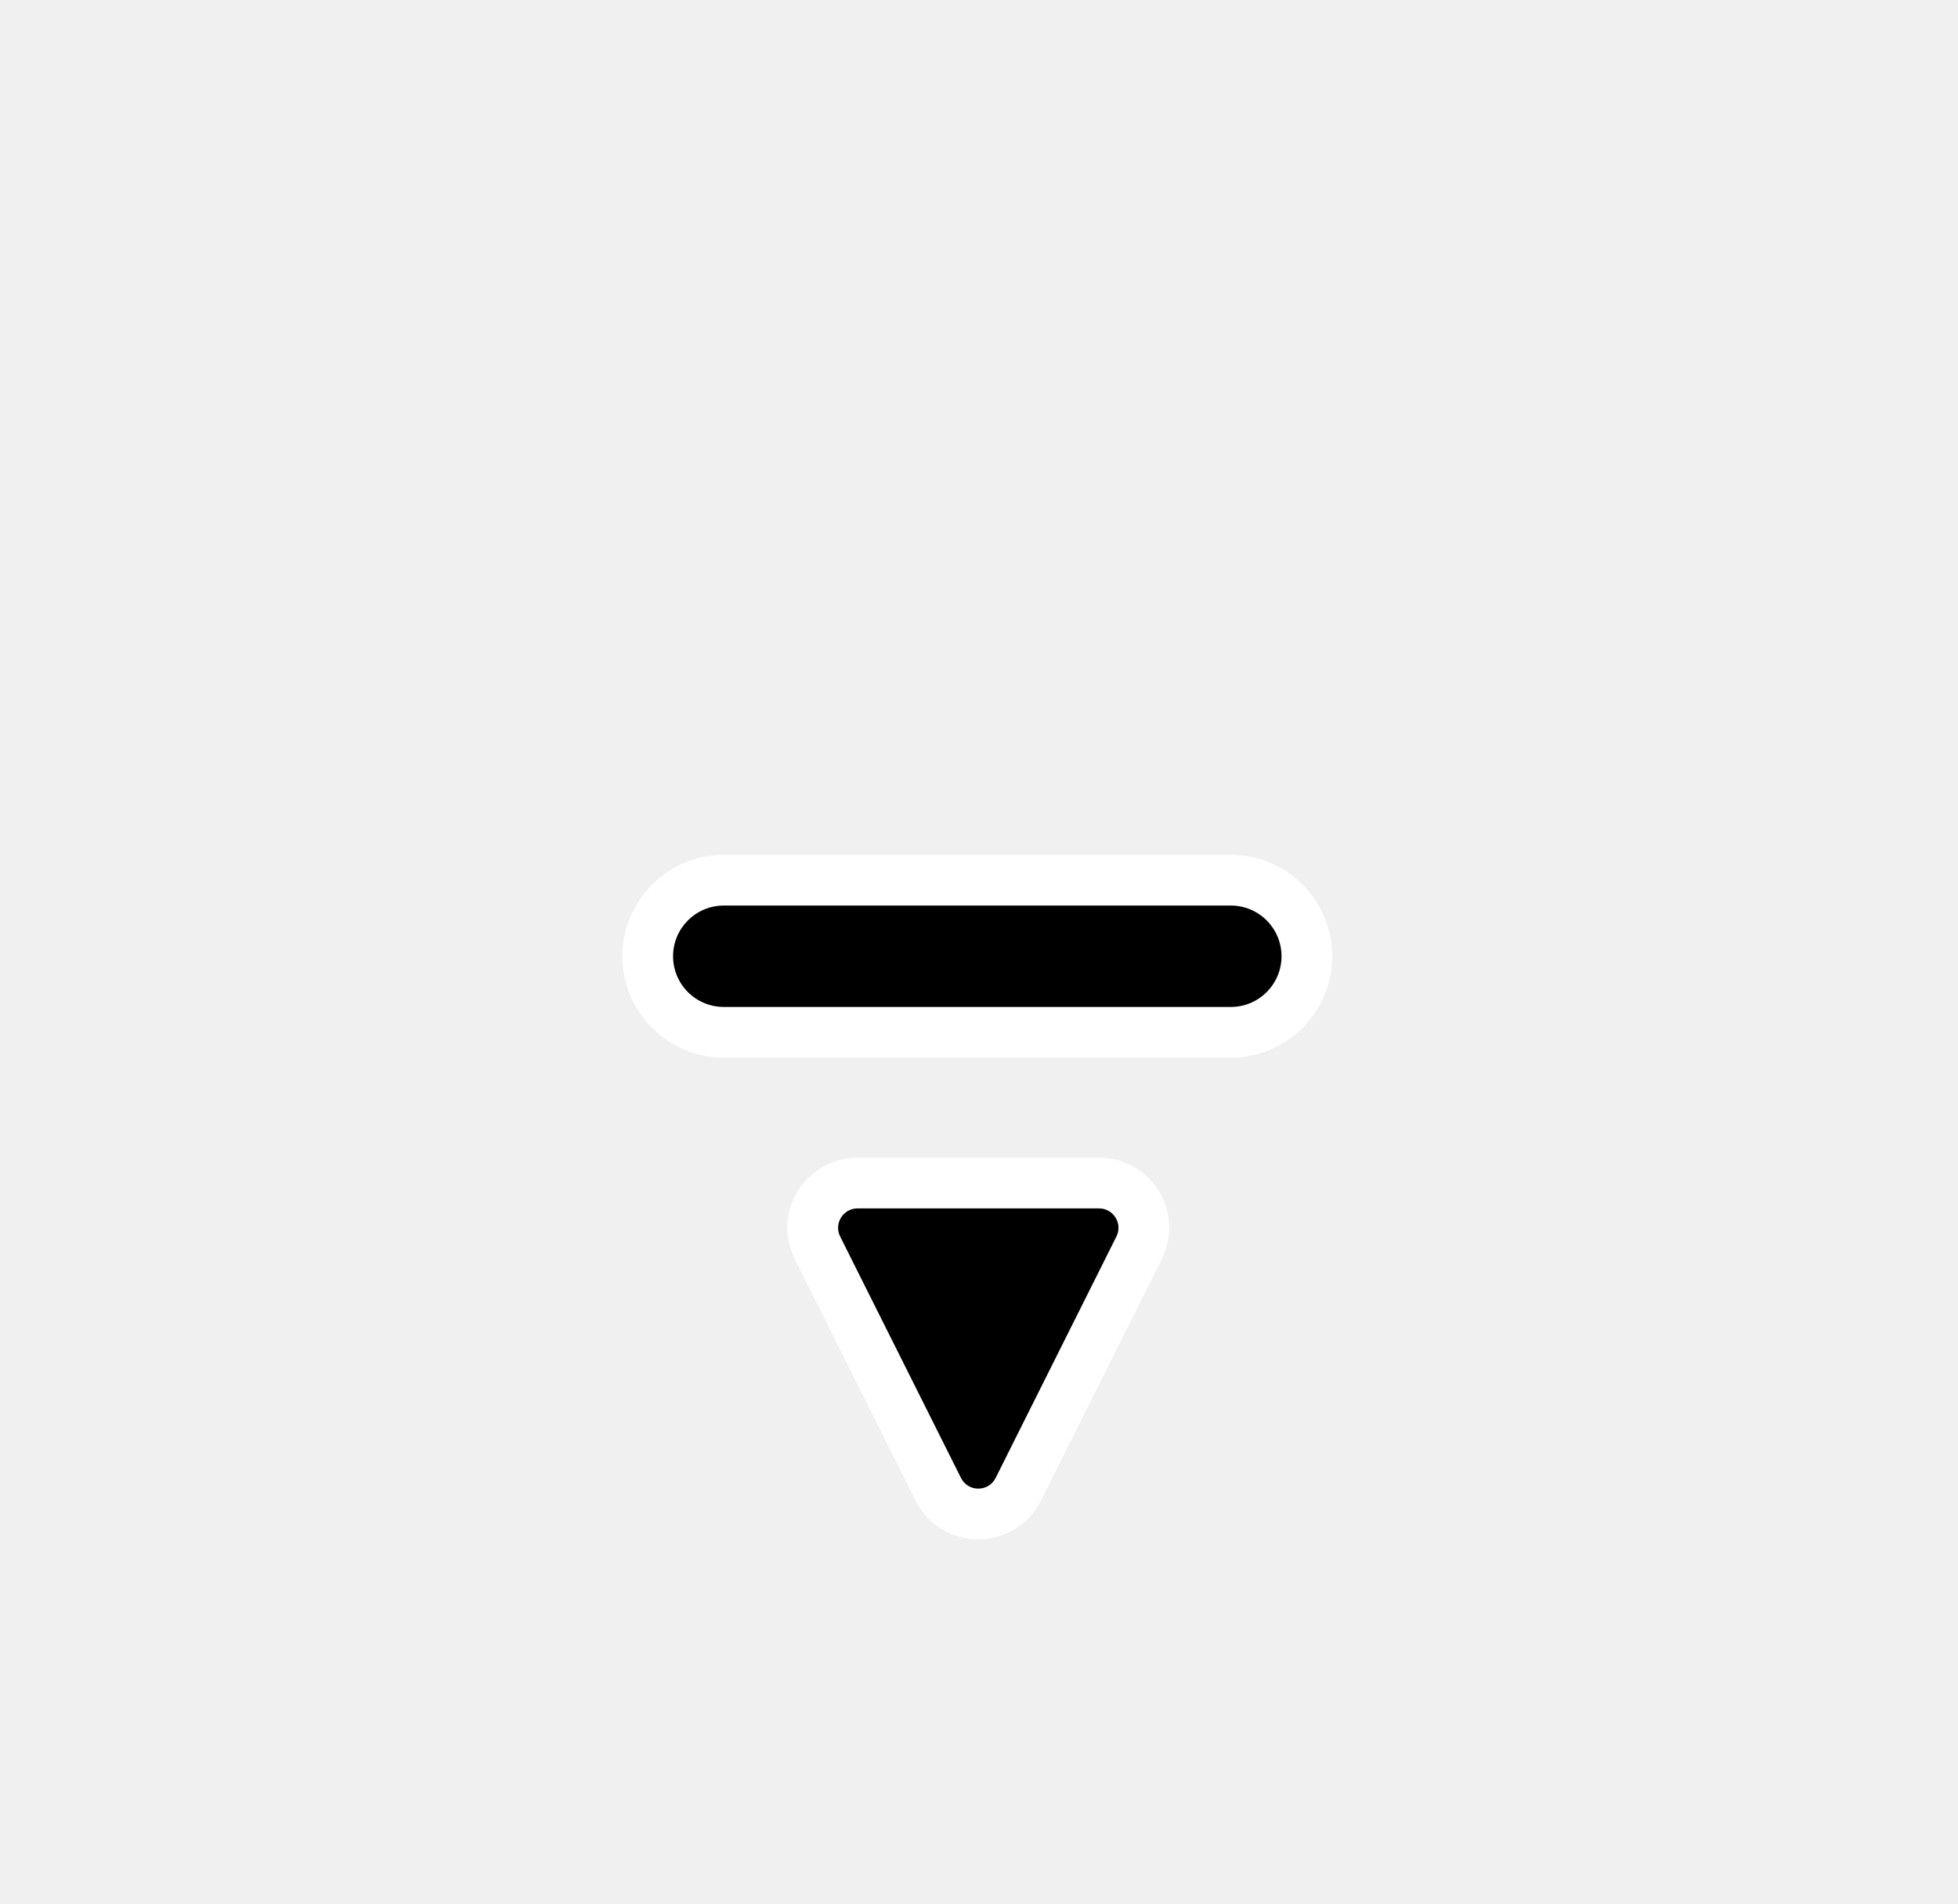
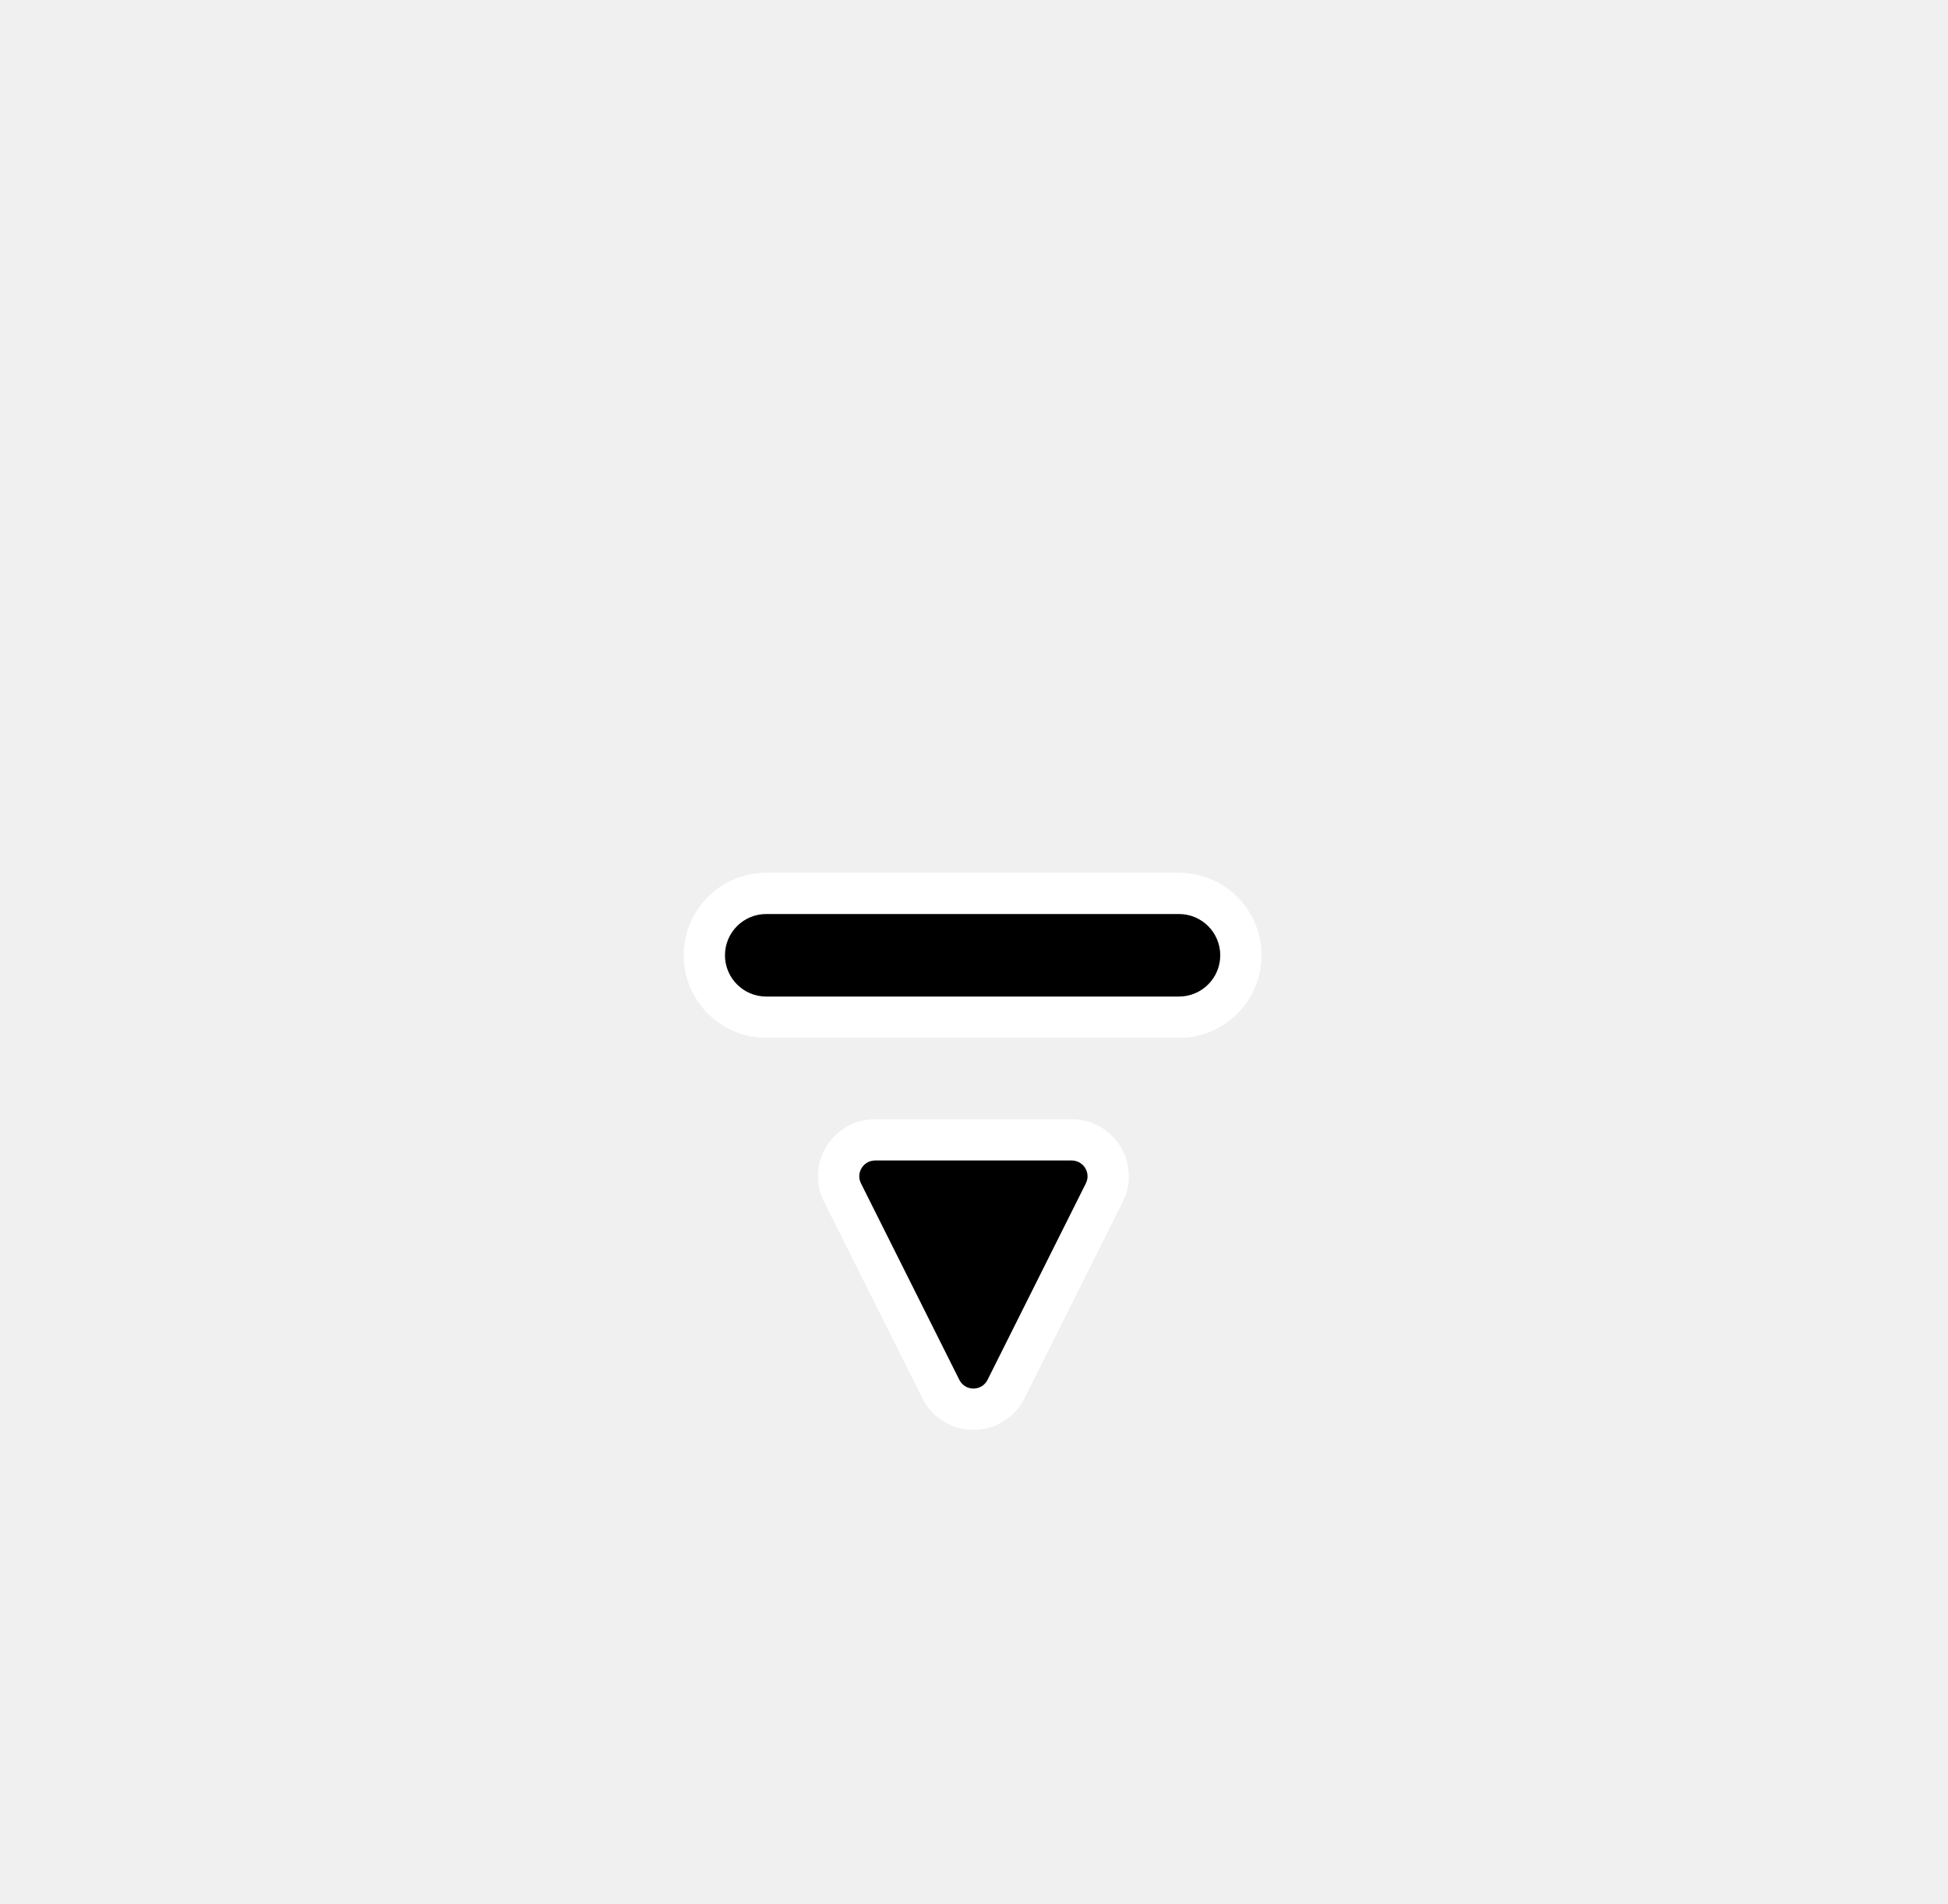
- <svg xmlns="http://www.w3.org/2000/svg" width="36" height="35" viewBox="0 0 36 35" fill="none">
-   <g transform="translate(0.418605 -0.418605) scale(1)">
+ <svg xmlns="http://www.w3.org/2000/svg" width="44" height="43" viewBox="0 0 44 43" fill="none">
+   <g transform="translate(4.418605 3.581395) scale(1)">
    <g transform="translate(-61.69154 -126.4993) scale(0.9322534)" clip-path="url(#clip_r3c2)">
      <path fill-rule="evenodd" clip-rule="evenodd" d="M24.501 21.86L32.884 30.261C33.937 31.317 33.19 33.119 31.699 33.119L30.475 33.119L31.691 36.007C31.904 36.513 31.907 37.073 31.7 37.582C31.492 38.092 31.098 38.49 30.59 38.703C30.334 38.81 30.066 38.864 29.792 38.864C28.961 38.864 28.216 38.369 27.894 37.603L26.616 34.565L25.784 35.303C24.703 36.259 23 35.492 23 34.048V22.481C23 21.697 23.947 21.305 24.501 21.86Z" fill="white" style="fill:white;fill-opacity:1;" />
      <path fill-rule="evenodd" clip-rule="evenodd" d="M24 23.129C24 22.998 24.159 22.932 24.25 23.025L32.158 30.95C32.59 31.382 32.283 32.119 31.674 32.119L28.97 32.118L30.769 36.394C30.996 36.934 30.742 37.555 30.203 37.781C29.662 38.008 29.042 37.755 28.816 37.216L26.998 32.892L25.139 34.539C24.723 34.907 24.081 34.651 24.006 34.127L24 34.026V23.129Z" fill="black" style="fill:black;fill-opacity:1;" />
      <g>
        <path d="M81.046 15.544C81.819 15.64 82.586 15.89 83.304 16.304C86.174 17.961 87.157 21.63 85.5 24.5C83.843 21.63 80.174 20.647 77.304 22.304C76.587 22.718 75.989 23.256 75.519 23.877C75.744 20.221 77.933 17.095 81.046 15.544Z" fill="url(#paint0_linear_1_317)" />
        <path d="M75.519 23.877C75.989 23.256 76.588 22.718 77.304 22.304C80.174 20.647 83.843 21.63 85.5 24.5C82.186 24.5 79.5 27.186 79.5 30.5C79.5 31.328 79.668 32.116 79.971 32.834C77.276 31.042 75.5 27.978 75.5 24.5C75.5 24.291 75.506 24.083 75.519 23.877Z" fill="url(#paint1_linear_1_317)" />
        <path d="M79.971 32.834C79.668 32.116 79.5 31.328 79.5 30.5C79.5 27.186 82.186 24.5 85.5 24.5C83.843 27.37 84.826 31.039 87.696 32.696C88.414 33.11 89.181 33.36 89.954 33.456C88.613 34.124 87.1 34.5 85.5 34.5C83.456 34.5 81.555 33.886 79.971 32.834Z" fill="url(#paint2_linear_1_317)" />
        <path d="M89.954 33.456C89.181 33.36 88.414 33.11 87.696 32.696C84.826 31.039 83.843 27.37 85.5 24.5C87.157 27.37 90.826 28.353 93.696 26.696C94.413 26.282 95.011 25.744 95.481 25.123C95.256 28.779 93.067 31.905 89.954 33.456Z" fill="url(#paint3_linear_1_317)" />
        <path d="M95.481 25.123C95.011 25.744 94.412 26.282 93.696 26.696C90.826 28.353 87.157 27.37 85.5 24.5C88.814 24.5 91.5 21.814 91.5 18.5C91.5 17.672 91.332 16.884 91.029 16.166C93.724 17.958 95.5 21.021 95.5 24.5C95.5 24.709 95.494 24.917 95.481 25.123Z" fill="url(#paint4_linear_1_317)" />
        <path d="M91.029 16.166C91.332 16.884 91.5 17.672 91.5 18.5C91.5 21.814 88.814 24.5 85.5 24.5C87.157 21.63 86.174 17.961 83.304 16.304C82.586 15.89 81.819 15.64 81.046 15.544C82.387 14.876 83.9 14.5 85.5 14.5C87.544 14.5 89.445 15.114 91.029 16.166Z" fill="url(#paint5_linear_1_317)" />
      </g>
      <path fill-rule="evenodd" clip-rule="evenodd" d="M150.315 15.505C150.315 16.249 149.759 16.889 149.023 16.994C148.431 17.079 147.984 17.596 147.984 18.196V28.426C147.984 29.027 148.43 29.544 149.021 29.629C149.756 29.733 150.312 30.374 150.312 31.118C150.309 31.561 150.118 31.974 149.787 32.257C149.458 32.54 149.021 32.668 148.59 32.604C147.807 32.492 147.078 32.161 146.481 31.659C145.883 32.161 145.154 32.492 144.367 32.605C143.94 32.668 143.504 32.541 143.173 32.257C142.842 31.97 142.653 31.558 142.65 31.125C142.65 30.374 143.206 29.733 143.942 29.628C144.536 29.543 144.984 29.026 144.984 28.426V18.196C144.984 17.596 144.537 17.079 143.944 16.994C143.209 16.889 142.654 16.249 142.654 15.505C142.655 15.065 142.846 14.651 143.177 14.366C143.447 14.133 143.796 14.002 144.158 14.002H144.239L144.39 14.021C145.164 14.132 145.889 14.462 146.484 14.964C147.083 14.462 147.812 14.13 148.598 14.018C149.013 13.951 149.455 14.077 149.792 14.366C150.123 14.653 150.312 15.065 150.315 15.498V15.502V15.505Z" fill="white" style="fill:white;fill-opacity:1;" />
      <path fill-rule="evenodd" clip-rule="evenodd" d="M144.087 16.003C145.169 16.158 145.985 17.101 145.985 18.195V28.425C145.985 29.519 145.167 30.462 144.083 30.617C143.836 30.652 143.65 30.867 143.65 31.117C143.651 31.263 143.714 31.401 143.824 31.497C143.935 31.591 144.08 31.635 144.226 31.614C145.148 31.482 145.978 30.943 146.481 30.16C146.985 30.943 147.814 31.482 148.737 31.614C148.879 31.635 149.027 31.591 149.137 31.496C149.248 31.401 149.311 31.263 149.312 31.117C149.312 30.867 149.126 30.652 148.879 30.617C147.799 30.462 146.985 29.52 146.985 28.425V18.195C146.985 17.101 147.801 16.158 148.883 16.003C149.13 15.968 149.316 15.753 149.316 15.503C149.315 15.358 149.251 15.219 149.141 15.123C149.03 15.029 148.885 14.983 148.74 15.006C147.818 15.139 146.988 15.677 146.484 16.46C145.98 15.677 145.151 15.139 144.229 15.006C144.206 15.003 144.182 15.001 144.158 15.001C144.038 15.001 143.921 15.044 143.829 15.123C143.718 15.219 143.655 15.357 143.654 15.504C143.654 15.753 143.84 15.968 144.087 16.003Z" fill="black" style="fill:black;fill-opacity:1;" />
      <path fill-rule="evenodd" clip-rule="evenodd" d="M207.5 17C208.328 17 209 17.672 209 18.5V23H213.5C214.279 23 214.92 23.595 214.993 24.356L215 24.5C215 25.328 214.328 26 213.5 26H209V30.5C209 31.279 208.405 31.92 207.644 31.993L207.5 32C206.672 32 206 31.328 206 30.5V26H201.5C200.721 26 200.08 25.405 200.007 24.644L200 24.5C200 23.672 200.672 23 201.5 23H206V18.5C206 17.721 206.595 17.08 207.356 17.007L207.5 17Z" fill="white" style="fill:white;fill-opacity:1;" />
      <path fill-rule="evenodd" clip-rule="evenodd" d="M207.5 18C207.776 18 208 18.224 208 18.5V24H213.5C213.745 24 213.95 24.177 213.992 24.41L214 24.5C214 24.776 213.776 25 213.5 25H208V30.5C208 30.745 207.823 30.95 207.59 30.992L207.5 31C207.224 31 207 30.776 207 30.5V25H201.5C201.255 25 201.05 24.823 201.008 24.59L201 24.5C201 24.224 201.224 24 201.5 24H207V18.5C207 18.255 207.177 18.05 207.41 18.008L207.5 18Z" fill="#232020" style="fill:#232020;fill:color(display-p3 0.137 0.126 0.126);fill-opacity:1;" />
      <g clip-path="url(#clip0_1_317)">
        <path fill-rule="evenodd" clip-rule="evenodd" d="M268.501 21.86L276.884 30.261C277.937 31.317 277.19 33.119 275.699 33.119L272.252 33.118L269.784 35.303C268.703 36.259 267 35.492 267 34.048V22.481C267 21.697 267.947 21.305 268.501 21.86Z" fill="white" style="fill:white;fill-opacity:1;" />
        <path fill-rule="evenodd" clip-rule="evenodd" d="M268 23.129V34.026C268 34.616 268.697 34.93 269.139 34.539L271.874 32.118L275.674 32.119C276.284 32.119 276.59 31.382 276.159 30.95L268.251 23.025C268.159 22.932 268 22.998 268 23.129Z" fill="black" style="fill:black;fill-opacity:1;" />
        <path fill-rule="evenodd" clip-rule="evenodd" d="M281.889 50.119H274.11C272.945 50.119 272 49.174 272 48.008V37.23C272 36.064 272.945 35.119 274.11 35.119H281.889C283.055 35.119 284 36.064 284 37.23V48.008C284 49.174 283.055 50.119 281.889 50.119Z" fill="white" style="fill:white;fill-opacity:1;" />
        <path fill-rule="evenodd" clip-rule="evenodd" d="M281.75 49.119H274.25C273.56 49.119 273 48.559 273 47.869V37.369C273 36.679 273.56 36.119 274.25 36.119H281.75C282.44 36.119 283 36.679 283 37.369V47.869C283 48.559 282.44 49.119 281.75 49.119Z" fill="black" style="fill:black;fill-opacity:1;" />
        <path fill-rule="evenodd" clip-rule="evenodd" d="M280.5 39.119H275.5C275.224 39.119 275 38.895 275 38.619C275 38.343 275.224 38.119 275.5 38.119H280.5C280.776 38.119 281 38.343 281 38.619C281 38.895 280.776 39.119 280.5 39.119Z" fill="white" style="fill:white;fill-opacity:1;" />
        <path fill-rule="evenodd" clip-rule="evenodd" d="M280.5 47.119H275.5C275.224 47.119 275 46.895 275 46.619C275 46.343 275.224 46.119 275.5 46.119H280.5C280.776 46.119 281 46.343 281 46.619C281 46.895 280.776 47.119 280.5 47.119Z" fill="white" style="fill:white;fill-opacity:1;" />
        <path fill-rule="evenodd" clip-rule="evenodd" d="M281.061 44.119H274.938C274.42 44.119 274 43.699 274 43.18V42.058C274 41.539 274.42 41.119 274.938 41.119H281.061C281.579 41.119 282 41.539 282 42.058V43.18C282 43.699 281.579 44.119 281.061 44.119Z" fill="white" style="fill:white;fill-opacity:1;" />
        <path fill-rule="evenodd" clip-rule="evenodd" d="M278.5 43.119H275.5C275.224 43.119 275 42.895 275 42.619C275 42.343 275.224 42.119 275.5 42.119H278.5C278.776 42.119 279 42.343 279 42.619C279 42.895 278.776 43.119 278.5 43.119Z" fill="black" style="fill:black;fill-opacity:1;" />
      </g>
      <path fill-rule="evenodd" clip-rule="evenodd" d="M32 91C32 94.866 28.866 98 25 98C21.134 98 18 94.866 18 91C18 87.134 21.134 84 25 84C28.866 84 32 87.134 32 91Z" fill="black" style="fill:black;fill-opacity:1;" />
      <path fill-rule="evenodd" clip-rule="evenodd" d="M30.253 91C30.253 93.901 27.901 96.253 25 96.253C22.098 96.253 19.747 93.901 19.747 91C19.747 88.099 22.098 85.747 25 85.747C27.901 85.747 30.253 88.099 30.253 91Z" fill="white" style="fill:white;fill-opacity:1;" />
      <path fill-rule="evenodd" clip-rule="evenodd" d="M21.5 91C21.5 90.448 21.948 90 22.5 90H27.5C28.052 90 28.5 90.448 28.5 91C28.5 91.552 28.052 92 27.5 92H22.5C21.948 92 21.5 91.552 21.5 91ZM34.931 100.932C35.322 100.542 35.322 99.908 34.931 99.518L30.189 94.776L28.776 96.19L33.517 100.932C33.907 101.322 34.541 101.322 34.931 100.932Z" fill="black" style="fill:black;fill-opacity:1;" />
      <path fill-rule="evenodd" clip-rule="evenodd" d="M93 91C93 94.866 89.866 98 86 98C82.134 98 79 94.866 79 91C79 87.134 82.134 84 86 84C89.866 84 93 87.134 93 91Z" fill="black" style="fill:black;fill-opacity:1;" />
      <path fill-rule="evenodd" clip-rule="evenodd" d="M91.253 91C91.253 93.901 88.901 96.253 86 96.253C83.098 96.253 80.747 93.901 80.747 91C80.747 88.099 83.098 85.747 86 85.747C88.901 85.747 91.253 88.099 91.253 91Z" fill="white" style="fill:white;fill-opacity:1;" />
      <path fill-rule="evenodd" clip-rule="evenodd" d="M86 94.5C85.448 94.5 85 94.052 85 93.5V88.5C85 87.948 85.448 87.5 86 87.5C86.552 87.5 87 87.948 87 88.5V93.5C87 94.052 86.552 94.5 86 94.5Z" fill="black" style="fill:black;fill-opacity:1;" />
      <path fill-rule="evenodd" clip-rule="evenodd" d="M82.5 91C82.5 90.448 82.948 90 83.5 90H88.5C89.052 90 89.5 90.448 89.5 91C89.5 91.552 89.052 92 88.5 92H83.5C82.948 92 82.5 91.552 82.5 91Z" fill="black" style="fill:black;fill-opacity:1;" />
      <path fill-rule="evenodd" clip-rule="evenodd" d="M95.931 100.932C96.322 100.542 96.322 99.908 95.931 99.518L91.189 94.776L89.775 96.19L94.517 100.932C94.907 101.322 95.541 101.322 95.931 100.932Z" fill="black" style="fill:black;fill-opacity:1;" />
      <path fill-rule="evenodd" clip-rule="evenodd" d="M149.301 105.942C150.359 105.942 151.279 105.722 152.059 105.281C152.841 104.84 153.445 104.195 153.87 103.343C154.296 102.491 154.509 101.449 154.509 100.214V98.564C154.509 97.797 154.389 97.208 154.149 96.794C153.909 96.381 153.563 96.174 153.114 96.174V97.268C153.114 97.42 153.063 97.542 152.963 97.633C152.862 97.724 152.749 97.769 152.621 97.769C152.487 97.769 152.37 97.724 152.27 97.633C152.169 97.542 152.119 97.42 152.119 97.268V95.909C152.119 95.636 152.049 95.424 151.91 95.275C151.769 95.126 151.572 95.052 151.316 95.052C151.116 95.052 150.918 95.095 150.724 95.18V96.913C150.724 97.071 150.673 97.195 150.573 97.287C150.472 97.378 150.359 97.423 150.231 97.423C150.097 97.423 149.98 97.378 149.88 97.287C149.779 97.195 149.729 97.071 149.729 96.913V94.906C149.729 94.639 149.658 94.427 149.515 94.272C149.372 94.117 149.179 94.039 148.936 94.039C148.729 94.039 148.528 94.085 148.334 94.176V96.566C148.334 96.706 148.287 96.825 148.192 96.922C148.098 97.019 147.978 97.068 147.832 97.068C147.692 97.068 147.575 97.019 147.481 96.922C147.387 96.825 147.339 96.706 147.339 96.566V89.981C147.339 89.756 147.277 89.575 147.152 89.438C147.028 89.301 146.859 89.233 146.646 89.233C146.433 89.233 146.262 89.301 146.131 89.438C146 89.575 145.935 89.756 145.935 89.981V99.257C145.935 99.452 145.877 99.611 145.762 99.736C145.646 99.86 145.5 99.922 145.324 99.922C145.165 99.922 145.024 99.883 144.9 99.804C144.775 99.725 144.67 99.579 144.585 99.366L143.363 96.575C143.211 96.21 142.982 96.028 142.679 96.028C142.484 96.028 142.326 96.09 142.204 96.215C142.082 96.339 142.022 96.49 142.022 96.666C142.022 96.812 142.049 96.958 142.104 97.104L143.737 101.701C144.271 103.191 145.014 104.269 145.962 104.939C146.911 105.608 148.024 105.942 149.301 105.942ZM149.265 107C147.707 107 146.383 106.583 145.292 105.751C144.2 104.918 143.366 103.68 142.788 102.038L141.155 97.432C141.106 97.287 141.069 97.135 141.041 96.976C141.014 96.818 141 96.675 141 96.548C141 96.073 141.158 95.706 141.475 95.444C141.79 95.183 142.162 95.052 142.587 95.052C142.898 95.052 143.177 95.142 143.427 95.321C143.676 95.5 143.876 95.77 144.029 96.128L144.749 97.907C144.767 97.949 144.795 97.97 144.831 97.97C144.88 97.97 144.904 97.943 144.904 97.889V90.044C144.904 89.491 145.068 89.052 145.397 88.726C145.725 88.401 146.141 88.238 146.646 88.238C147.145 88.238 147.557 88.401 147.882 88.726C148.207 89.052 148.37 89.491 148.37 90.044V93.155C148.607 93.088 148.838 93.054 149.064 93.054C149.453 93.054 149.784 93.156 150.058 93.36C150.331 93.564 150.523 93.842 150.633 94.195C150.912 94.098 151.186 94.049 151.454 94.049C151.83 94.049 152.148 94.144 152.406 94.336C152.665 94.527 152.843 94.787 152.94 95.116C153.766 95.122 154.407 95.414 154.86 95.991C155.313 96.569 155.54 97.381 155.54 98.426V100.333C155.54 101.743 155.275 102.946 154.746 103.94C154.217 104.935 153.481 105.692 152.539 106.216C151.596 106.739 150.505 107 149.265 107Z" fill="black" style="fill:black;fill-opacity:1;" />
      <path fill-rule="evenodd" clip-rule="evenodd" d="M149.301 105.942C150.359 105.942 151.279 105.722 152.059 105.281C152.841 104.84 153.445 104.195 153.87 103.343C154.296 102.491 154.509 101.449 154.509 100.214V98.564C154.509 97.797 154.389 97.208 154.149 96.794C153.909 96.381 153.563 96.174 153.114 96.174V97.268C153.114 97.42 153.063 97.542 152.963 97.633C152.862 97.724 152.749 97.769 152.621 97.769C152.487 97.769 152.37 97.724 152.27 97.633C152.169 97.542 152.119 97.42 152.119 97.268V95.909C152.119 95.636 152.049 95.424 151.91 95.275C151.769 95.126 151.572 95.052 151.316 95.052C151.116 95.052 150.918 95.095 150.724 95.18V96.913C150.724 97.071 150.673 97.195 150.573 97.287C150.472 97.378 150.359 97.423 150.231 97.423C150.097 97.423 149.98 97.378 149.88 97.287C149.779 97.195 149.729 97.071 149.729 96.913V94.906C149.729 94.639 149.658 94.427 149.515 94.272C149.372 94.117 149.179 94.039 148.936 94.039C148.729 94.039 148.528 94.085 148.334 94.176V96.566C148.334 96.706 148.287 96.825 148.192 96.922C148.098 97.019 147.978 97.068 147.832 97.068C147.692 97.068 147.575 97.019 147.481 96.922C147.387 96.825 147.339 96.706 147.339 96.566V89.981C147.339 89.756 147.277 89.575 147.152 89.438C147.028 89.301 146.859 89.233 146.646 89.233C146.433 89.233 146.262 89.301 146.131 89.438C146 89.575 145.935 89.756 145.935 89.981V99.257C145.935 99.452 145.877 99.611 145.762 99.736C145.646 99.86 145.5 99.922 145.324 99.922C145.165 99.922 145.024 99.883 144.9 99.804C144.775 99.725 144.67 99.579 144.585 99.366L143.363 96.575C143.211 96.21 142.982 96.028 142.679 96.028C142.484 96.028 142.326 96.09 142.204 96.215C142.082 96.339 142.022 96.49 142.022 96.666C142.022 96.812 142.049 96.958 142.104 97.104L143.737 101.701C144.271 103.191 145.014 104.269 145.962 104.939C146.911 105.608 148.024 105.942 149.301 105.942Z" fill="white" style="fill:white;fill-opacity:1;" />
      <path fill-rule="evenodd" clip-rule="evenodd" d="M214.719 87.556C214.367 87.299 213.975 87.199 213.542 87.258C213.334 87.286 213.162 87.347 213.019 87.432C213.024 87.273 213.012 87.122 212.976 86.98C212.901 86.683 212.761 86.439 212.556 86.247C212.351 86.055 212.105 85.917 211.818 85.832C211.558 85.754 211.293 85.731 211.023 85.764C210.752 85.797 210.51 85.889 210.295 86.042C210.225 86.092 210.173 86.156 210.117 86.217C210.078 86.148 210.042 86.077 209.987 86.013C209.821 85.821 209.61 85.673 209.353 85.569C209.096 85.465 208.823 85.412 208.537 85.412C208.244 85.412 207.968 85.465 207.712 85.569C207.455 85.673 207.243 85.821 207.077 86.013C207.023 86.075 206.989 86.145 206.949 86.213C206.912 86.171 206.881 86.123 206.838 86.086C206.662 85.936 206.455 85.834 206.217 85.778C205.98 85.723 205.741 85.715 205.5 85.754C205.194 85.799 204.919 85.914 204.674 86.096C204.43 86.278 204.25 86.524 204.132 86.833C204.023 87.122 204.01 87.464 204.077 87.847C203.507 87.777 202.977 87.943 202.492 88.356C201.991 88.783 201.743 89.455 201.75 90.373C201.756 91.857 202.038 93.175 202.594 94.328C203.151 95.48 203.934 96.381 204.943 97.028C205.952 97.676 207.121 98 208.449 98C209.66 98 210.695 97.787 211.555 97.36C212.414 96.934 213.11 96.317 213.64 95.509C214.17 94.703 214.556 93.703 214.797 92.511C214.927 91.881 215.029 91.261 215.105 90.656C215.18 90.05 215.224 89.41 215.236 88.732C215.243 88.205 215.07 87.813 214.719 87.556Z" fill="black" style="fill:black;fill-opacity:1;" />
      <path fill-rule="evenodd" clip-rule="evenodd" d="M204.263 88.917L204.509 90.187C204.555 90.428 204.675 90.582 204.87 90.646C205.066 90.712 205.243 90.68 205.403 90.553C205.562 90.426 205.616 90.246 205.564 90.011L205.056 87.58C204.997 87.326 205.071 87.121 205.276 86.965C205.481 86.809 205.708 86.75 205.959 86.789C206.21 86.828 206.371 86.975 206.443 87.229L206.589 87.756C206.641 87.958 206.763 88.085 206.955 88.137C207.148 88.189 207.331 88.166 207.507 88.069C207.683 87.971 207.771 87.828 207.771 87.639V86.965C207.771 86.789 207.844 86.648 207.991 86.54C208.137 86.433 208.315 86.379 208.523 86.379C208.725 86.379 208.899 86.433 209.046 86.54C209.192 86.648 209.265 86.789 209.265 86.965V87.639C209.265 87.821 209.353 87.963 209.529 88.064C209.705 88.165 209.888 88.189 210.081 88.137C210.273 88.085 210.395 87.958 210.447 87.756L210.603 87.209C210.669 86.968 210.825 86.828 211.072 86.789C211.319 86.75 211.546 86.809 211.751 86.965C211.956 87.121 212.032 87.326 211.98 87.58L211.824 88.459C211.778 88.693 211.824 88.876 211.961 89.006C212.097 89.136 212.263 89.198 212.459 89.191C212.654 89.185 212.801 89.113 212.898 88.976L213.152 88.566C213.243 88.429 213.379 88.35 213.557 88.327C213.736 88.304 213.897 88.341 214.041 88.439C214.184 88.537 214.256 88.677 214.256 88.859C214.256 89.4 214.217 89.918 214.138 90.412C214.06 90.907 213.946 91.476 213.797 92.121L213.738 92.394C213.511 93.41 213.184 94.247 212.762 94.904C212.339 95.562 211.777 96.058 211.077 96.393C210.377 96.729 209.512 96.896 208.484 96.896C207.344 96.896 206.345 96.617 205.486 96.056C204.626 95.497 203.965 94.717 203.503 93.717C203.041 92.718 202.81 91.581 202.81 90.304C202.81 89.849 202.909 89.499 203.108 89.255C203.306 89.01 203.544 88.878 203.821 88.854C203.984 88.841 204.128 88.868 204.263 88.917Z" fill="white" style="fill:white;fill-opacity:1;" />
      <path fill-rule="evenodd" clip-rule="evenodd" d="M269.591 97.419C268.658 97.419 267.804 97.251 267.053 96.92C266.296 96.586 265.615 96.07 265.03 95.388C264.46 94.723 263.956 93.872 263.531 92.86L261.619 88.155C261.478 87.814 261.462 87.487 261.572 87.187C261.692 86.864 261.93 86.635 262.262 86.524C262.382 86.481 262.516 86.456 262.649 86.456C262.813 86.456 262.972 86.493 263.123 86.566C263.373 86.688 263.58 86.905 263.739 87.212L265.326 90.071C265.43 90.251 265.508 90.317 265.536 90.337C265.579 90.366 265.621 90.378 265.677 90.378C265.744 90.378 265.785 90.359 265.831 90.307C265.85 90.285 265.878 90.19 265.843 89.984L264.741 82.947C264.665 82.506 264.799 82.199 264.926 82.021C265.107 81.766 265.366 81.603 265.674 81.549C265.752 81.539 265.806 81.535 265.86 81.535C266.11 81.535 266.343 81.609 266.551 81.753C266.811 81.933 266.982 82.207 267.044 82.546L268.132 87.678L268.192 81.649C268.192 81.308 268.305 81.006 268.521 80.778C268.743 80.542 269.041 80.417 269.38 80.417C269.722 80.417 270.024 80.538 270.253 80.768C270.483 80.997 270.604 81.303 270.604 81.652L270.569 87.702L271.516 82.456C271.564 82.13 271.727 81.849 271.984 81.658C272.191 81.504 272.422 81.426 272.671 81.426C272.737 81.426 272.804 81.432 272.872 81.443C273.196 81.493 273.473 81.656 273.663 81.912C273.799 82.094 273.945 82.407 273.865 82.861L272.999 88.177L274.22 84.71C274.32 84.395 274.493 84.149 274.73 83.992C274.925 83.862 275.141 83.796 275.372 83.796C275.428 83.796 275.484 83.8 275.541 83.808C275.871 83.865 276.128 84.029 276.302 84.286C276.47 84.536 276.53 84.834 276.481 85.17L275.342 91.745C275.022 93.593 274.407 95.008 273.514 95.951C272.593 96.925 271.273 97.419 269.591 97.419Z" fill="white" style="fill:white;fill-opacity:1;" />
      <path fill-rule="evenodd" clip-rule="evenodd" d="M274.852 91.66L275.989 85.097C276.02 84.886 275.987 84.708 275.889 84.564C275.792 84.419 275.653 84.331 275.473 84.3C275.301 84.276 275.145 84.312 275.005 84.405C274.864 84.499 274.758 84.655 274.688 84.874L273.493 88.273C273.438 88.422 273.362 88.527 273.264 88.589C273.167 88.652 273.051 88.672 272.919 88.648C272.794 88.625 272.69 88.56 272.608 88.455C272.526 88.349 272.493 88.23 272.508 88.097L273.376 82.776C273.415 82.55 273.378 82.36 273.264 82.208C273.151 82.056 272.993 81.964 272.79 81.933C272.602 81.901 272.432 81.942 272.28 82.056C272.128 82.169 272.036 82.331 272.005 82.542L271.067 87.851C271.044 87.984 270.983 88.087 270.885 88.161C270.788 88.236 270.669 88.261 270.528 88.238C270.372 88.214 270.257 88.155 270.182 88.062C270.108 87.968 270.071 87.847 270.071 87.698L270.106 81.651C270.106 81.433 270.038 81.255 269.901 81.118C269.764 80.982 269.59 80.913 269.38 80.913C269.176 80.913 269.01 80.982 268.882 81.118C268.753 81.255 268.688 81.433 268.688 81.651L268.653 87.745C268.653 87.886 268.604 88.003 268.507 88.097C268.409 88.191 268.294 88.238 268.161 88.238C268.028 88.238 267.917 88.196 267.827 88.114C267.737 88.032 267.676 87.921 267.645 87.78L266.555 82.636C266.516 82.425 266.421 82.267 266.268 82.161C266.116 82.056 265.946 82.015 265.758 82.038C265.579 82.069 265.436 82.159 265.331 82.308C265.225 82.456 265.192 82.644 265.231 82.87L266.333 89.902C266.387 90.23 266.344 90.474 266.204 90.634C266.063 90.795 265.887 90.875 265.676 90.875C265.52 90.875 265.38 90.832 265.255 90.746C265.13 90.66 265.008 90.515 264.891 90.312L263.298 87.441C263.188 87.23 263.057 87.087 262.905 87.013C262.753 86.939 262.59 86.933 262.419 86.995C262.231 87.058 262.104 87.179 262.038 87.359C261.971 87.538 261.985 87.741 262.079 87.968L263.989 92.668C264.395 93.636 264.868 94.435 265.407 95.064C265.946 95.693 266.561 96.16 267.253 96.464C267.944 96.769 268.723 96.921 269.59 96.921C271.137 96.921 272.325 96.484 273.153 95.609C273.981 94.734 274.548 93.418 274.852 91.66ZM263.028 93.007L261.165 88.414C261.032 88.085 260.979 87.773 261.007 87.476C261.034 87.179 261.128 86.921 261.288 86.702C261.448 86.484 261.649 86.312 261.891 86.187C262.133 86.069 262.397 86.015 262.682 86.023C262.967 86.03 263.243 86.112 263.508 86.269C263.774 86.425 263.997 86.663 264.176 86.984L265.102 88.754C265.126 88.8 265.157 88.82 265.196 88.812C265.235 88.804 265.251 88.773 265.243 88.718L264.247 83.046C264.176 82.679 264.192 82.351 264.294 82.062C264.395 81.773 264.559 81.538 264.786 81.359C265.012 81.179 265.274 81.066 265.571 81.019C265.868 80.972 266.153 81.001 266.426 81.107C266.7 81.212 266.934 81.386 267.13 81.628C267.325 81.87 267.462 82.171 267.54 82.53L267.68 83.292V81.651C267.68 81.136 267.841 80.714 268.161 80.386C268.481 80.058 268.887 79.894 269.38 79.894C269.895 79.894 270.311 80.062 270.628 80.398C270.944 80.734 271.102 81.167 271.102 81.698L271.079 82.202C271.188 81.734 271.417 81.384 271.764 81.153C272.112 80.923 272.501 80.843 272.93 80.913C273.227 80.96 273.491 81.073 273.721 81.253C273.952 81.433 274.124 81.665 274.237 81.95C274.35 82.235 274.383 82.562 274.337 82.929L274.237 83.856C274.218 83.768 274.325 83.652 274.559 83.509C274.911 83.294 275.298 83.222 275.719 83.292C275.993 83.347 276.233 83.458 276.44 83.626C276.647 83.794 276.799 84.019 276.897 84.3C276.995 84.581 277.012 84.901 276.95 85.261L275.895 91.765C275.567 93.789 274.883 95.334 273.844 96.4C272.805 97.466 271.376 98 269.555 98C268.016 98 266.716 97.58 265.653 96.74C264.59 95.9 263.715 94.656 263.028 93.007Z" fill="black" style="fill:black;fill-opacity:1;" />
      <path fill-rule="evenodd" clip-rule="evenodd" d="M329.076 82.509C329.586 81.999 330.413 81.999 330.923 82.509L338.49 90.076C339 90.586 339 91.413 338.49 91.923L330.923 99.49C330.413 100 329.586 100 329.076 99.49L321.509 91.923C320.999 91.413 320.999 90.586 321.509 90.076L329.076 82.509Z" fill="white" style="fill:white;fill-opacity:1;" />
      <path fill-rule="evenodd" clip-rule="evenodd" d="M326 93.844C326 94.27 325.484 94.484 325.182 94.182L322.406 91.406C322.182 91.182 322.182 90.818 322.406 90.593L325.182 87.817C325.484 87.515 326 87.729 326 88.155L326.001 90H329V87L327.156 87C326.758 87 326.545 86.551 326.764 86.245L326.818 86.182L329.594 83.406C329.818 83.182 330.182 83.182 330.407 83.406L333.183 86.182C333.485 86.484 333.271 87 332.845 87L331 87V90H334V88.156C334 87.758 334.449 87.545 334.754 87.764L334.817 87.818L337.594 90.594C337.818 90.818 337.818 91.182 337.594 91.407L334.817 94.183C334.516 94.485 334 94.271 334 93.845V92H331V94.999L332.844 95C333.242 95 333.455 95.449 333.236 95.755L333.182 95.818L330.406 98.594C330.182 98.818 329.818 98.818 329.593 98.594L326.817 95.818C326.515 95.516 326.729 95 327.155 95L329 94.999V92H326.001L326 93.844Z" fill="black" style="fill:black;fill-opacity:1;" />
      <path fill-rule="evenodd" clip-rule="evenodd" d="M24 162C22.897 162 22 161.103 22 160V150C22 148.897 22.897 148 24 148C25.103 148 26 148.897 26 150V160C26 161.103 25.103 162 24 162ZM18.644 158.785C18.432 158.785 18.218 158.734 18.027 158.639L13.265 156.256C12.794 156.021 12.501 155.548 12.5 155.021C12.5 154.493 12.793 154.019 13.264 153.784L18.026 151.401C18.217 151.305 18.431 151.254 18.644 151.254C19.407 151.254 20.027 151.875 20.027 152.638V157.402C20.027 157.781 19.877 158.135 19.604 158.397C19.345 158.647 19.003 158.785 18.644 158.785Z" fill="white" style="fill:white;fill-opacity:1;" />
      <path fill-rule="evenodd" clip-rule="evenodd" d="M24 161C23.448 161 23 160.552 23 160V150C23 149.448 23.448 149 24 149C24.552 149 25 149.448 25 150V160C25 160.552 24.552 161 24 161ZM13.712 155.362L18.473 157.744C18.727 157.871 19.027 157.686 19.027 157.402V152.638C19.027 152.353 18.727 152.168 18.473 152.295L13.712 154.678C13.43 154.819 13.43 155.221 13.712 155.362Z" fill="black" style="fill:black;fill-opacity:1;" />
      <path fill-rule="evenodd" clip-rule="evenodd" d="M92 155C92 156.103 91.103 157 90 157H80C78.897 157 78 156.103 78 155C78 153.897 78.897 153 80 153H90C91.103 153 92 153.897 92 155ZM88.785 160.356C88.785 160.568 88.734 160.782 88.639 160.973L86.256 165.735C86.021 166.206 85.548 166.499 85.021 166.5C84.493 166.5 84.019 166.207 83.784 165.736L81.401 160.974C81.305 160.783 81.254 160.569 81.254 160.356C81.254 159.593 81.875 158.973 82.638 158.973H87.402C87.781 158.973 88.135 159.123 88.397 159.396C88.647 159.655 88.785 159.997 88.785 160.356Z" fill="white" style="fill:white;fill-opacity:1;" />
      <path fill-rule="evenodd" clip-rule="evenodd" d="M91 155C91 155.552 90.552 156 90 156H80C79.448 156 79 155.552 79 155C79 154.448 79.448 154 80 154H90C90.552 154 91 154.448 91 155ZM85.362 165.288L87.744 160.527C87.871 160.273 87.686 159.973 87.402 159.973H82.638C82.353 159.973 82.168 160.273 82.295 160.527L84.678 165.288C84.819 165.57 85.221 165.57 85.362 165.288Z" fill="black" style="fill:black;fill-opacity:1;" />
      <path fill-rule="evenodd" clip-rule="evenodd" d="M146 148C147.103 148 148 148.897 148 150V160C148 161.103 147.103 162 146 162C144.897 162 144 161.103 144 160V150C144 148.897 144.897 148 146 148ZM151.356 151.215C151.568 151.215 151.782 151.266 151.973 151.361L156.735 153.744C157.206 153.979 157.499 154.452 157.5 154.979C157.5 155.507 157.207 155.981 156.736 156.216L151.974 158.599C151.783 158.695 151.569 158.746 151.356 158.746C150.593 158.746 149.973 158.125 149.973 157.362V152.598C149.973 152.219 150.123 151.865 150.396 151.603C150.655 151.353 150.997 151.215 151.356 151.215Z" fill="white" style="fill:white;fill-opacity:1;" />
      <path fill-rule="evenodd" clip-rule="evenodd" d="M146 149C146.552 149 147 149.448 147 150V160C147 160.552 146.552 161 146 161C145.448 161 145 160.552 145 160V150C145 149.448 145.448 149 146 149ZM156.288 154.638L151.527 152.256C151.273 152.129 150.973 152.314 150.973 152.598V157.362C150.973 157.647 151.273 157.832 151.527 157.705L156.288 155.322C156.57 155.181 156.57 154.779 156.288 154.638Z" fill="black" style="fill:black;fill-opacity:1;" />
      <path fill-rule="evenodd" clip-rule="evenodd" d="M200 155C200 153.897 200.897 153 202 153H212C213.103 153 214 153.897 214 155C214 156.103 213.103 157 212 157H202C200.897 157 200 156.103 200 155ZM203.215 149.644C203.215 149.432 203.266 149.218 203.361 149.027L205.744 144.265C205.979 143.794 206.452 143.501 206.979 143.5C207.507 143.5 207.981 143.793 208.216 144.264L210.599 149.026C210.695 149.217 210.746 149.431 210.746 149.644C210.746 150.407 210.125 151.027 209.362 151.027H204.598C204.219 151.027 203.865 150.877 203.603 150.604C203.353 150.345 203.215 150.003 203.215 149.644Z" fill="white" style="fill:white;fill-opacity:1;" />
      <path fill-rule="evenodd" clip-rule="evenodd" d="M201 155C201 154.448 201.448 154 202 154H212C212.552 154 213 154.448 213 155C213 155.552 212.552 156 212 156H202C201.448 156 201 155.552 201 155ZM206.638 144.712L204.256 149.473C204.129 149.727 204.314 150.027 204.598 150.027H209.362C209.647 150.027 209.832 149.727 209.705 149.473L207.322 144.712C207.181 144.43 206.779 144.43 206.638 144.712Z" fill="black" style="fill:black;fill-opacity:1;" />
      <path fill-rule="evenodd" clip-rule="evenodd" d="M268 162C266.9 162 266.005 161.103 266.005 160V150C266.005 148.897 266.9 148 268 148C269.1 148 269.995 148.897 269.995 150V160C269.995 161.103 269.1 162 268 162ZM273.37 158.785C272.609 158.785 271.991 158.165 271.991 157.402V152.638C271.991 151.875 272.609 151.254 273.37 151.254C273.583 151.254 273.797 151.305 273.988 151.402L278.737 153.784C279.208 154.019 279.5 154.493 279.5 155.021C279.499 155.548 279.207 156.021 278.736 156.257L273.987 158.639C273.796 158.734 273.583 158.785 273.37 158.785ZM262.63 158.785C262.418 158.785 262.205 158.734 262.014 158.639L257.263 156.256C256.793 156.021 256.501 155.548 256.5 155.021C256.5 154.493 256.792 154.019 257.262 153.784L262.013 151.401C262.204 151.305 262.417 151.254 262.63 151.254C263.391 151.254 264.009 151.875 264.009 152.638V157.402C264.009 157.781 263.86 158.135 263.587 158.397C263.329 158.647 262.988 158.785 262.63 158.785Z" fill="white" style="fill:white;fill-opacity:1;" />
      <path fill-rule="evenodd" clip-rule="evenodd" d="M268 161C267.449 161 267.002 160.552 267.002 160V150C267.002 149.448 267.449 149 268 149C268.551 149 268.998 149.448 268.998 150V160C268.998 160.552 268.551 161 268 161ZM278.291 154.677L273.541 152.295C273.287 152.168 272.988 152.353 272.988 152.637V157.401C272.988 157.686 273.287 157.872 273.541 157.745L278.291 155.361C278.572 155.22 278.572 154.818 278.291 154.677ZM257.709 155.362L262.459 157.744C262.713 157.871 263.012 157.686 263.012 157.402V152.638C263.012 152.353 262.713 152.168 262.459 152.295L257.709 154.678C257.428 154.819 257.428 155.221 257.709 155.362Z" fill="black" style="fill:black;fill-opacity:1;" />
      <path fill-rule="evenodd" clip-rule="evenodd" d="M336 155C336 156.1 335.103 156.995 334 156.995H324C322.897 156.995 322 156.1 322 155C322 153.9 322.897 153.005 324 153.005H334C335.103 153.005 336 153.9 336 155ZM332.785 149.63C332.785 150.391 332.165 151.009 331.402 151.009H326.638C325.875 151.009 325.254 150.391 325.254 149.63C325.254 149.417 325.305 149.203 325.402 149.012L327.784 144.263C328.019 143.792 328.493 143.5 329.021 143.5C329.548 143.501 330.021 143.793 330.257 144.264L332.639 149.013C332.734 149.204 332.785 149.417 332.785 149.63ZM332.785 160.37C332.785 160.582 332.734 160.795 332.639 160.986L330.256 165.737C330.021 166.207 329.548 166.499 329.021 166.5C328.493 166.5 328.019 166.208 327.784 165.738L325.401 160.987C325.305 160.796 325.254 160.583 325.254 160.37C325.254 159.609 325.875 158.99 326.638 158.99H331.402C331.781 158.99 332.135 159.14 332.397 159.413C332.647 159.671 332.785 160.012 332.785 160.37Z" fill="white" style="fill:white;fill-opacity:1;" />
      <path fill-rule="evenodd" clip-rule="evenodd" d="M335 155C335 155.551 334.552 155.998 334 155.998H324C323.448 155.998 323 155.551 323 155C323 154.449 323.448 154.002 324 154.002H334C334.552 154.002 335 154.449 335 155ZM328.677 144.709L326.295 149.459C326.168 149.713 326.353 150.012 326.637 150.012H331.402C331.687 150.012 331.871 149.713 331.744 149.459L329.361 144.709C329.22 144.428 328.818 144.428 328.677 144.709ZM329.362 165.291L331.744 160.541C331.871 160.287 331.686 159.988 331.402 159.988H326.638C326.353 159.988 326.168 160.287 326.295 160.541L328.678 165.291C328.819 165.572 329.221 165.572 329.362 165.291Z" fill="black" style="fill:black;fill-opacity:1;" />
      <path fill-rule="evenodd" clip-rule="evenodd" d="M27.36 219.466C27.93 218.896 28.856 218.896 29.426 219.465C29.585 219.624 29.707 219.822 29.778 220.037L31.724 225.876C31.9 226.404 31.765 226.977 31.371 227.371C30.977 227.765 30.405 227.9 29.876 227.724L24.036 225.778C23.822 225.707 23.625 225.584 23.465 225.426C23.196 225.157 23.045 224.799 23.038 224.418C23.03 224.019 23.182 223.643 23.465 223.36L27.36 219.466ZM16.629 212.629C17.023 212.235 17.595 212.1 18.123 212.276L23.961 214.22C24.175 214.292 24.373 214.413 24.532 214.572C25.102 215.143 25.102 216.069 24.532 216.638L20.638 220.532C20.068 221.102 19.142 221.102 18.572 220.532C18.413 220.373 18.29 220.176 18.219 219.961L16.276 214.123C16.1 213.595 16.235 213.023 16.629 212.629Z" fill="white" style="fill:white;fill-opacity:1;" />
      <path fill-rule="evenodd" clip-rule="evenodd" d="M30.193 226.776L24.352 224.829C24.027 224.721 23.93 224.309 24.172 224.067L28.067 220.173C28.308 219.93 28.721 220.028 28.83 220.352L30.775 226.193C30.895 226.553 30.552 226.895 30.193 226.776ZM17.807 213.224L23.645 215.168C23.97 215.276 24.068 215.689 23.825 215.932L19.931 219.825C19.689 220.068 19.276 219.97 19.168 219.645L17.224 213.807C17.104 213.447 17.447 213.104 17.807 213.224Z" fill="black" style="fill:black;fill-opacity:1;" />
      <path fill-rule="evenodd" clip-rule="evenodd" d="M81.64 219.466L85.535 223.36C85.818 223.643 85.97 224.019 85.962 224.418C85.955 224.799 85.804 225.157 85.535 225.426C85.375 225.584 85.178 225.707 84.964 225.778L79.124 227.724C78.595 227.9 78.023 227.765 77.629 227.371C77.235 226.977 77.1 226.404 77.276 225.876L79.222 220.037C79.293 219.822 79.415 219.624 79.574 219.465C80.144 218.896 81.07 218.896 81.64 219.466ZM92.371 212.629C92.765 213.023 92.9 213.595 92.724 214.123L90.781 219.961C90.71 220.176 90.587 220.373 90.428 220.532C89.858 221.102 88.932 221.102 88.362 220.532L84.468 216.638C83.898 216.069 83.898 215.143 84.468 214.572C84.627 214.413 84.825 214.292 85.039 214.22L90.877 212.276C91.405 212.1 91.977 212.235 92.371 212.629Z" fill="white" style="fill:white;fill-opacity:1;" />
      <path fill-rule="evenodd" clip-rule="evenodd" d="M78.808 226.782L84.651 224.835C84.976 224.727 85.073 224.314 84.831 224.072L80.935 220.176C80.693 219.933 80.28 220.031 80.171 220.356L78.225 226.199C78.105 226.559 78.448 226.902 78.808 226.782ZM91.199 213.225L85.358 215.17C85.033 215.278 84.936 215.691 85.178 215.934L89.074 219.829C89.316 220.072 89.729 219.974 89.837 219.649L91.782 213.808C91.902 213.448 91.559 213.105 91.199 213.225Z" fill="black" style="fill:black;fill-opacity:1;" />
      <path fill-rule="evenodd" clip-rule="evenodd" d="M149.763 216C149.988 216.001 150.214 216.054 150.416 216.155L155.924 218.91C156.422 219.159 156.732 219.66 156.732 220.217C156.732 220.774 156.422 221.275 155.924 221.524L150.416 224.279C150.214 224.38 149.988 224.434 149.763 224.434C148.957 224.434 148.302 223.778 148.302 222.972V217.462C148.302 217.062 148.46 216.687 148.748 216.411C149.022 216.146 149.383 216 149.763 216ZM142.84 216.001C143.646 216.001 144.302 216.656 144.302 217.463V222.972C144.302 223.778 143.647 224.434 142.84 224.434C142.615 224.434 142.39 224.38 142.187 224.279L136.682 221.524C136.184 221.275 135.874 220.774 135.874 220.217C135.874 219.66 136.184 219.159 136.682 218.91L142.187 216.155C142.389 216.054 142.615 216.001 142.84 216.001Z" fill="white" style="fill:white;fill-opacity:1;" />
      <path fill-rule="evenodd" clip-rule="evenodd" d="M155.477 219.805L149.969 217.05C149.662 216.897 149.302 217.12 149.302 217.463V222.972C149.302 223.315 149.662 223.538 149.969 223.385L155.477 220.63C155.817 220.46 155.817 219.975 155.477 219.805ZM137.129 220.63L142.634 223.385C142.941 223.538 143.302 223.315 143.302 222.972V217.463C143.302 217.12 142.941 216.897 142.634 217.05L137.129 219.805C136.789 219.975 136.789 220.46 137.129 220.63Z" fill="black" style="fill:black;fill-opacity:1;" />
      <path fill-rule="evenodd" clip-rule="evenodd" d="M211.204 223.469C211.203 223.694 211.15 223.92 211.049 224.122L208.294 229.63C208.045 230.128 207.544 230.438 206.987 230.438C206.43 230.438 205.929 230.128 205.68 229.63L202.925 224.122C202.824 223.92 202.77 223.694 202.77 223.469C202.77 222.663 203.426 222.008 204.232 222.008H209.742C210.142 222.008 210.517 222.166 210.793 222.454C211.058 222.728 211.204 223.089 211.204 223.469ZM211.203 216.546C211.203 217.352 210.548 218.008 209.741 218.008H204.232C203.426 218.008 202.77 217.353 202.77 216.546C202.77 216.321 202.824 216.096 202.925 215.893L205.68 210.388C205.929 209.89 206.43 209.58 206.987 209.58C207.544 209.58 208.045 209.89 208.294 210.388L211.049 215.893C211.15 216.095 211.203 216.321 211.203 216.546Z" fill="white" style="fill:white;fill-opacity:1;" />
      <path fill-rule="evenodd" clip-rule="evenodd" d="M207.399 229.183L210.154 223.675C210.307 223.368 210.084 223.008 209.741 223.008H204.232C203.889 223.008 203.666 223.368 203.819 223.675L206.574 229.183C206.744 229.523 207.229 229.523 207.399 229.183ZM206.574 210.835L203.819 216.34C203.666 216.647 203.889 217.008 204.232 217.008H209.741C210.084 217.008 210.307 216.647 210.154 216.34L207.399 210.835C207.229 210.495 206.744 210.495 206.574 210.835Z" fill="black" style="fill:black;fill-opacity:1;" />
    </g>
  </g>
  <defs>
    <linearGradient id="paint0_linear_1_317" x1="614.808" y1="15.544" x2="614.808" y2="911.099" gradientUnits="userSpaceOnUse">
      <stop stop-color="#FFD305" style="stop-color:#FFD305;stop-color:color(display-p3 1 0.828 0.02);stop-opacity:1;" />
      <stop offset="1" stop-color="#FDCF01" style="stop-color:#FDCF01;stop-color:color(display-p3 0.992 0.812 0.004);stop-opacity:1;" />
    </linearGradient>
    <linearGradient id="paint1_linear_1_317" x1="575.5" y1="21.499" x2="575.5" y2="1154.96" gradientUnits="userSpaceOnUse">
      <stop stop-color="#52CF30" style="stop-color:#52CF30;stop-color:color(display-p3 0.322 0.812 0.188);stop-opacity:1;" />
      <stop offset="1" stop-color="#3BBD1C" style="stop-color:#3BBD1C;stop-color:color(display-p3 0.231 0.741 0.11);stop-opacity:1;" />
    </linearGradient>
    <linearGradient id="paint2_linear_1_317" x1="602.223" y1="24.5" x2="602.223" y2="1024.5" gradientUnits="userSpaceOnUse">
      <stop stop-color="#14ADF6" style="stop-color:#14ADF6;stop-color:color(display-p3 0.078 0.678 0.965);stop-opacity:1;" />
      <stop offset="1" stop-color="#1191F4" style="stop-color:#1191F4;stop-color:color(display-p3 0.067 0.569 0.957);stop-opacity:1;" />
    </linearGradient>
    <linearGradient id="paint3_linear_1_317" x1="623.984" y1="24.5" x2="623.984" y2="920.055" gradientUnits="userSpaceOnUse">
      <stop stop-color="#CA70E1" style="stop-color:#CA70E1;stop-color:color(display-p3 0.792 0.439 0.882);stop-opacity:1;" />
      <stop offset="1" stop-color="#B452CB" style="stop-color:#B452CB;stop-color:color(display-p3 0.706 0.322 0.796);stop-opacity:1;" />
    </linearGradient>
    <linearGradient id="paint4_linear_1_317" x1="585.5" y1="16.166" x2="585.5" y2="1149.62" gradientUnits="userSpaceOnUse">
      <stop stop-color="#FF645D" style="stop-color:#FF645D;stop-color:color(display-p3 1 0.392 0.365);stop-opacity:1;" />
      <stop offset="1" stop-color="#FF4332" style="stop-color:#FF4332;stop-color:color(display-p3 1 0.263 0.196);stop-opacity:1;" />
    </linearGradient>
    <linearGradient id="paint5_linear_1_317" x1="603.769" y1="14.5" x2="603.769" y2="1014.5" gradientUnits="userSpaceOnUse">
      <stop stop-color="#FBB114" style="stop-color:#FBB114;stop-color:color(display-p3 0.984 0.694 0.078);stop-opacity:1;" />
      <stop offset="1" stop-color="#FF9508" style="stop-color:#FF9508;stop-color:color(display-p3 1 0.584 0.031);stop-opacity:1;" />
    </linearGradient>
    <clipPath id="clip0_1_317">
      <rect width="17" height="28.519" fill="white" style="fill:white;fill-opacity:1;" transform="translate(267 21.6)" />
    </clipPath>
    <clipPath id="clip_r3c2">
      <rect x="54.5" y="124.5" width="61" height="61" />
    </clipPath>
  </defs>
</svg>
